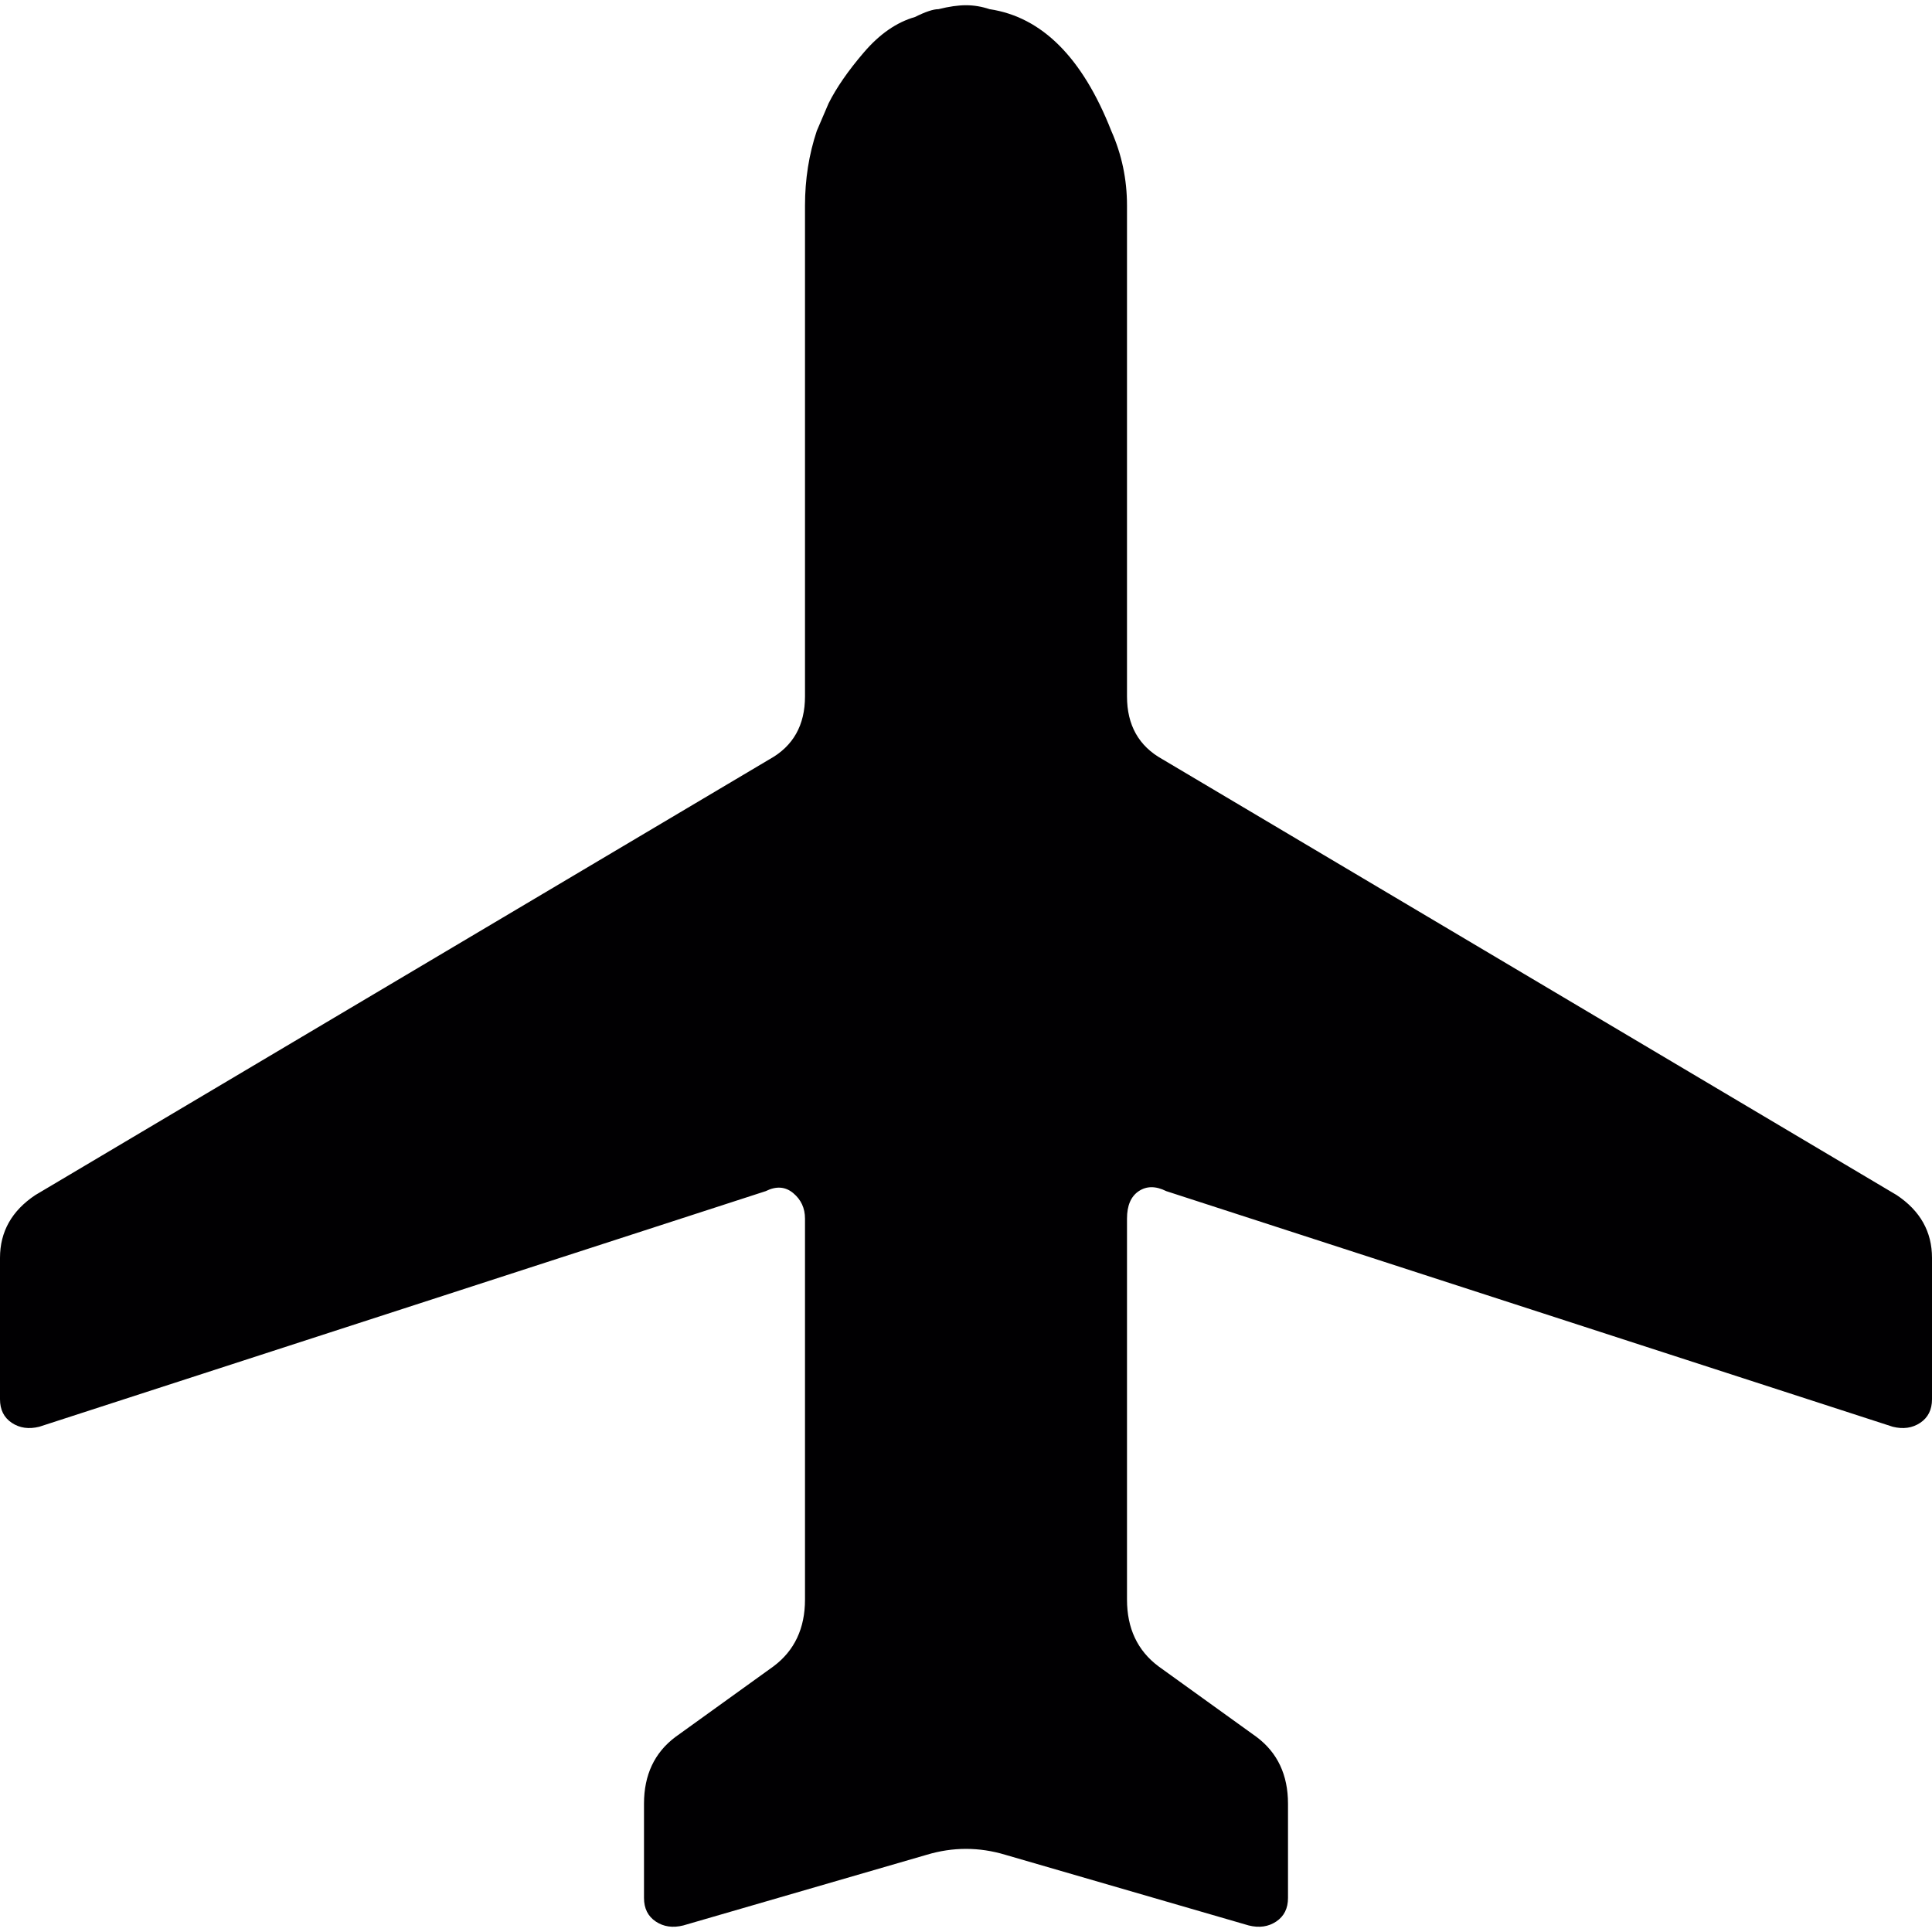
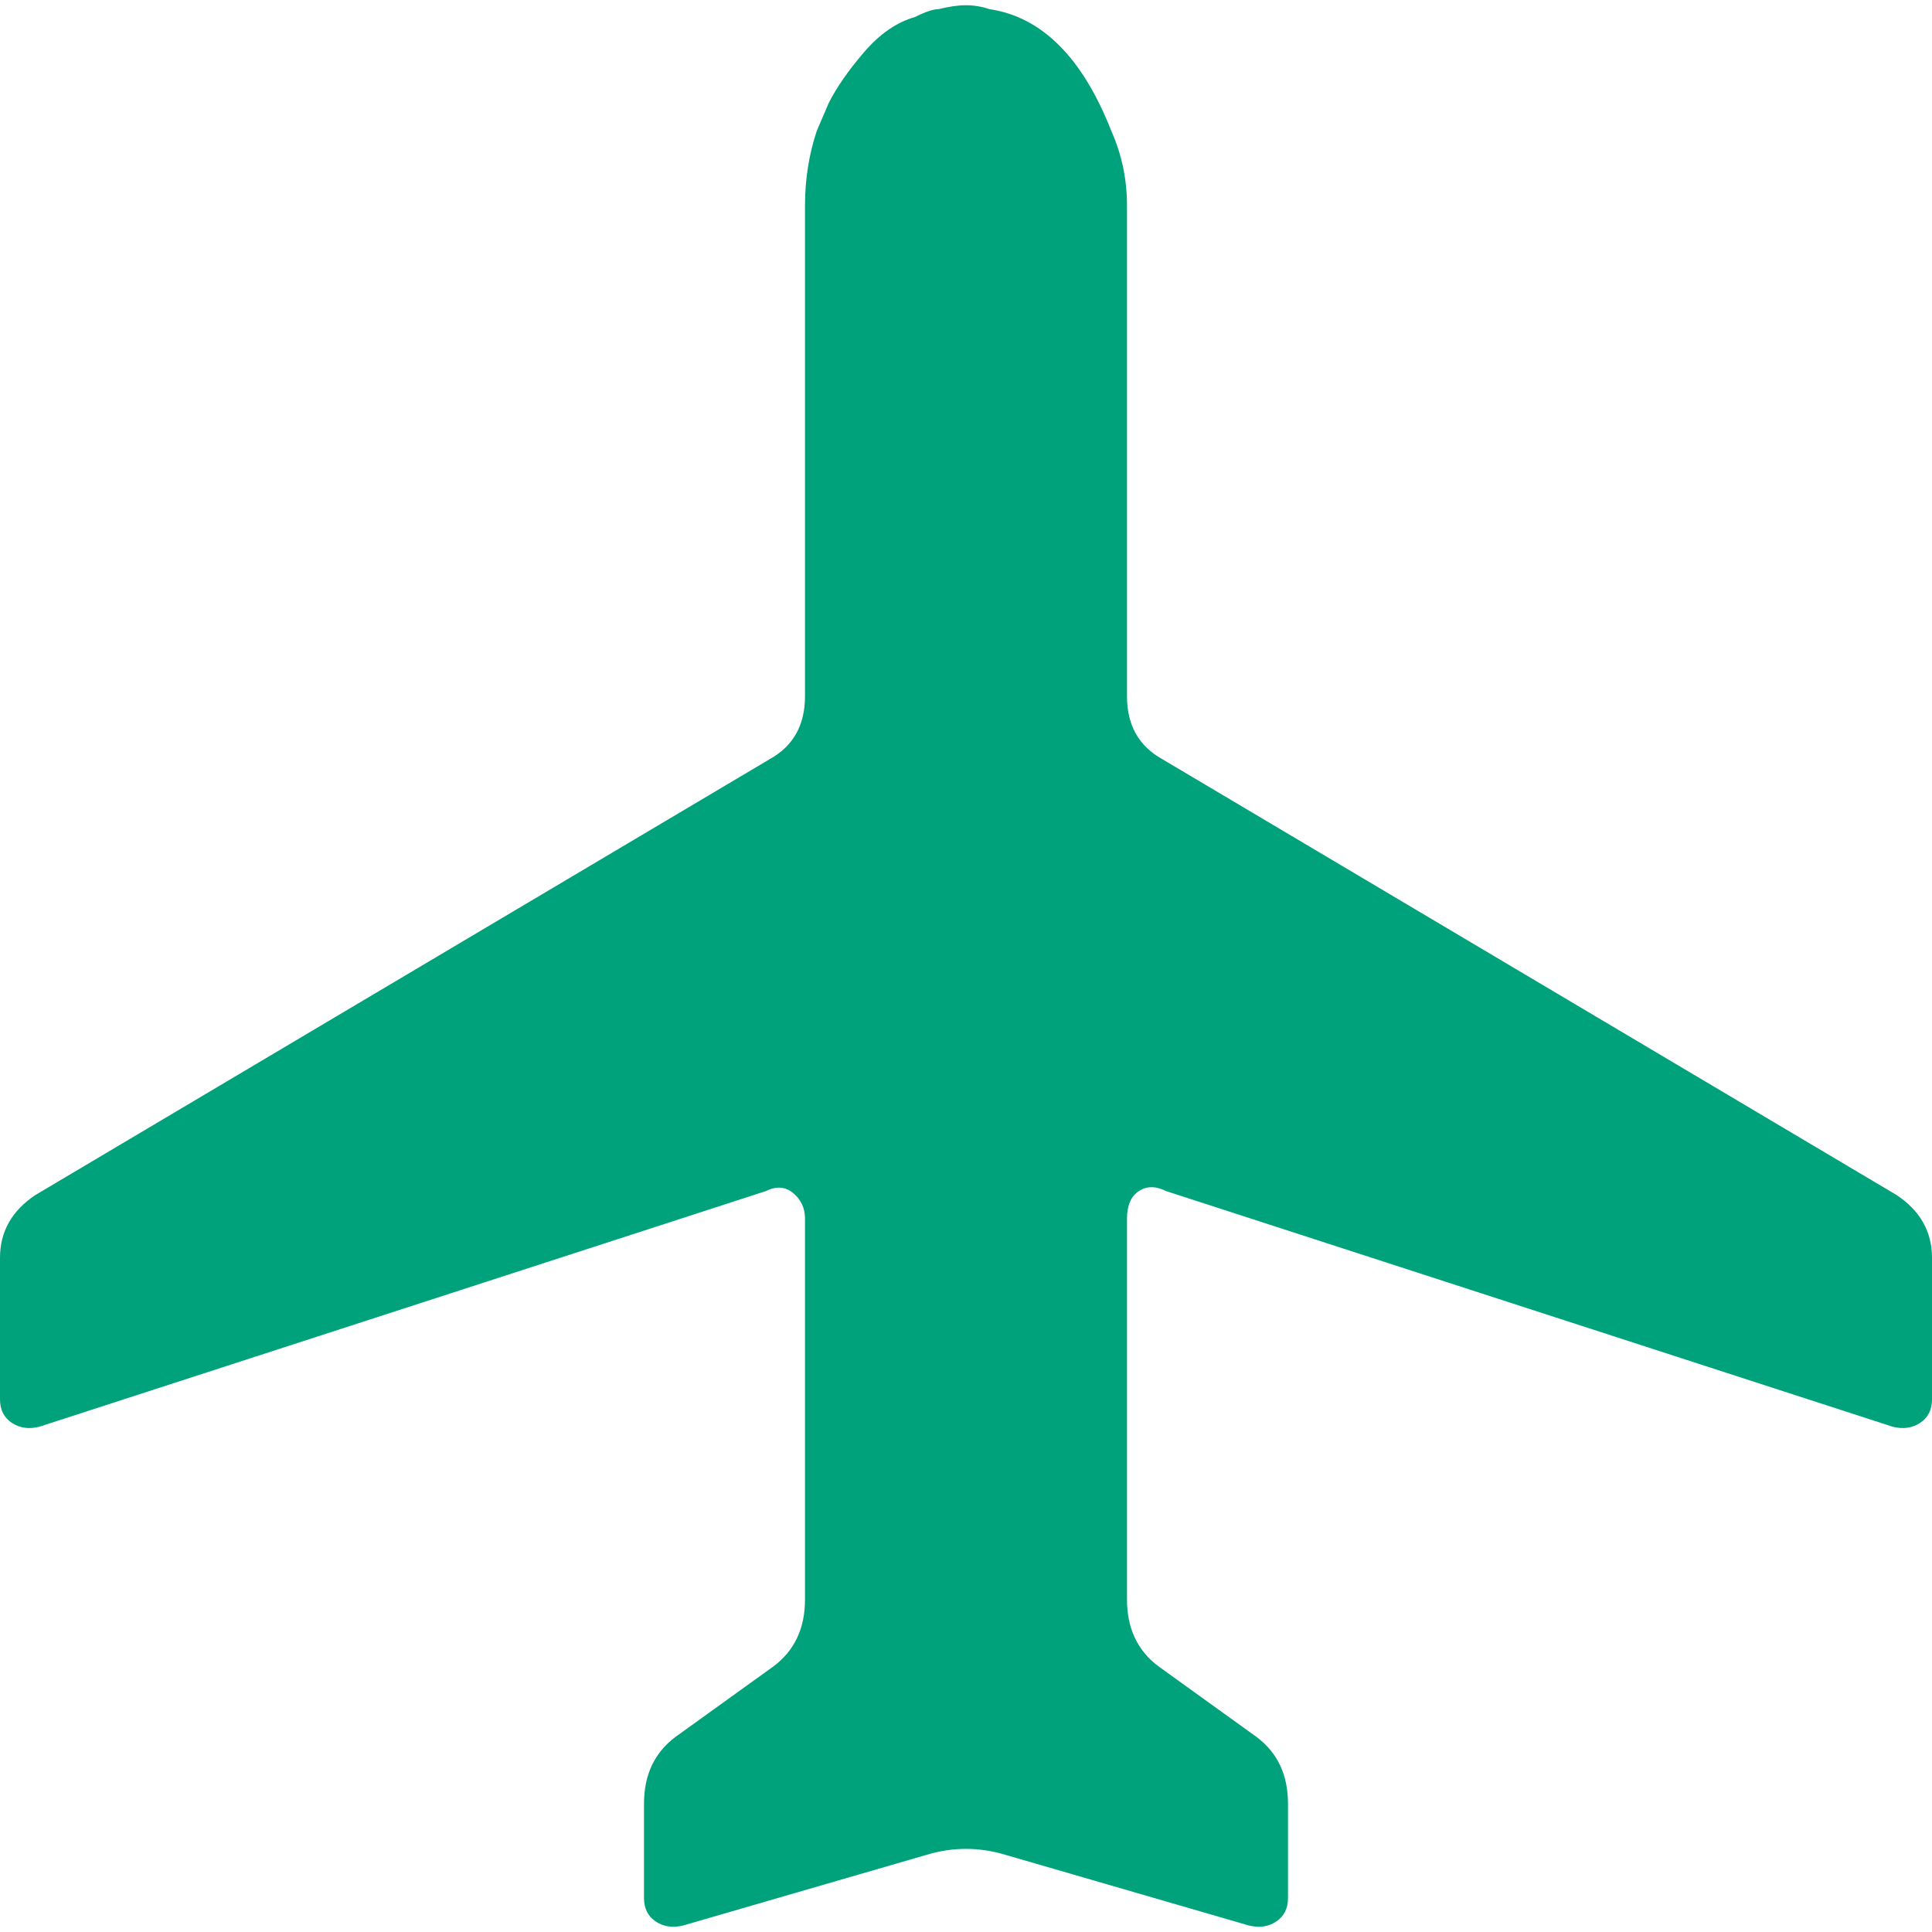
- <svg xmlns="http://www.w3.org/2000/svg" version="1.1" id="Capa_1" x="0px" y="0px" viewBox="0 0 492 492" style="enable-background:new 0 0 492 492;" xml:space="preserve">
+ <svg xmlns="http://www.w3.org/2000/svg" version="1.1" id="Capa_1" x="0px" y="0px" viewBox="0 0 492 492" style="enable-background:new 0 0 492 492; fill: #00a27b;" xml:space="preserve">
  <g>
    <g>
-       <path style="fill:#010002;" d="M482,363.333c2.667,0.666,5,0.332,7-1c2-1.334,3-3.334,3-6v-36c0-6.668-3-12-9-16l-187-111    c-6-3.334-9-8.668-9-16v-125c0-6.667-1.333-13-4-19c-7.333-18.667-17.667-29-31-31c-2-0.667-4-1-6-1s-4.333,0.333-7,1    c-0.667,0-1.5,0.167-2.5,0.5s-2.167,0.833-3.5,1.5c-4.667,1.333-9,4.333-13,9s-7,9-9,13l-3,7c-2,6-3,12.333-3,19v125    c0,7.333-3,12.667-9,16l-187,111c-6,4-9,9.332-9,16v36c0,2.666,1,4.666,3,6c2,1.332,4.333,1.666,7,1l185-60    c2.667-1.334,5-1.168,7,0.5c2,1.666,3,3.832,3,6.5v97c0,7.334-2.667,13-8,17l-25,18c-5.333,4-8,9.666-8,17v24c0,2.666,1,4.666,3,6    s4.333,1.666,7,1l62-18c6.667-2,13.333-2,20,0l62,18c2.667,0.666,5,0.334,7-1s3-3.334,3-6v-24c0-7.334-2.667-13-8-17l-25-18    c-5.333-4-8-9.666-8-17v-97c0-3.334,1-5.668,3-7c2-1.334,4.333-1.334,7,0L482,363.333z" />
+       <path d="M482,363.333c2.667,0.666,5,0.332,7-1c2-1.334,3-3.334,3-6v-36c0-6.668-3-12-9-16l-187-111    c-6-3.334-9-8.668-9-16v-125c0-6.667-1.333-13-4-19c-7.333-18.667-17.667-29-31-31c-2-0.667-4-1-6-1s-4.333,0.333-7,1    c-0.667,0-1.5,0.167-2.5,0.5s-2.167,0.833-3.5,1.5c-4.667,1.333-9,4.333-13,9s-7,9-9,13l-3,7c-2,6-3,12.333-3,19v125    c0,7.333-3,12.667-9,16l-187,111c-6,4-9,9.332-9,16v36c0,2.666,1,4.666,3,6c2,1.332,4.333,1.666,7,1l185-60    c2.667-1.334,5-1.168,7,0.5c2,1.666,3,3.832,3,6.5v97c0,7.334-2.667,13-8,17l-25,18c-5.333,4-8,9.666-8,17v24c0,2.666,1,4.666,3,6    s4.333,1.666,7,1l62-18c6.667-2,13.333-2,20,0l62,18c2.667,0.666,5,0.334,7-1s3-3.334,3-6v-24c0-7.334-2.667-13-8-17l-25-18    c-5.333-4-8-9.666-8-17v-97c0-3.334,1-5.668,3-7c2-1.334,4.333-1.334,7,0L482,363.333z" />
    </g>
  </g>
  <g>
</g>
  <g>
</g>
  <g>
</g>
  <g>
</g>
  <g>
</g>
  <g>
</g>
  <g>
</g>
  <g>
</g>
  <g>
</g>
  <g>
</g>
  <g>
</g>
  <g>
</g>
  <g>
</g>
  <g>
</g>
  <g>
</g>
</svg>
